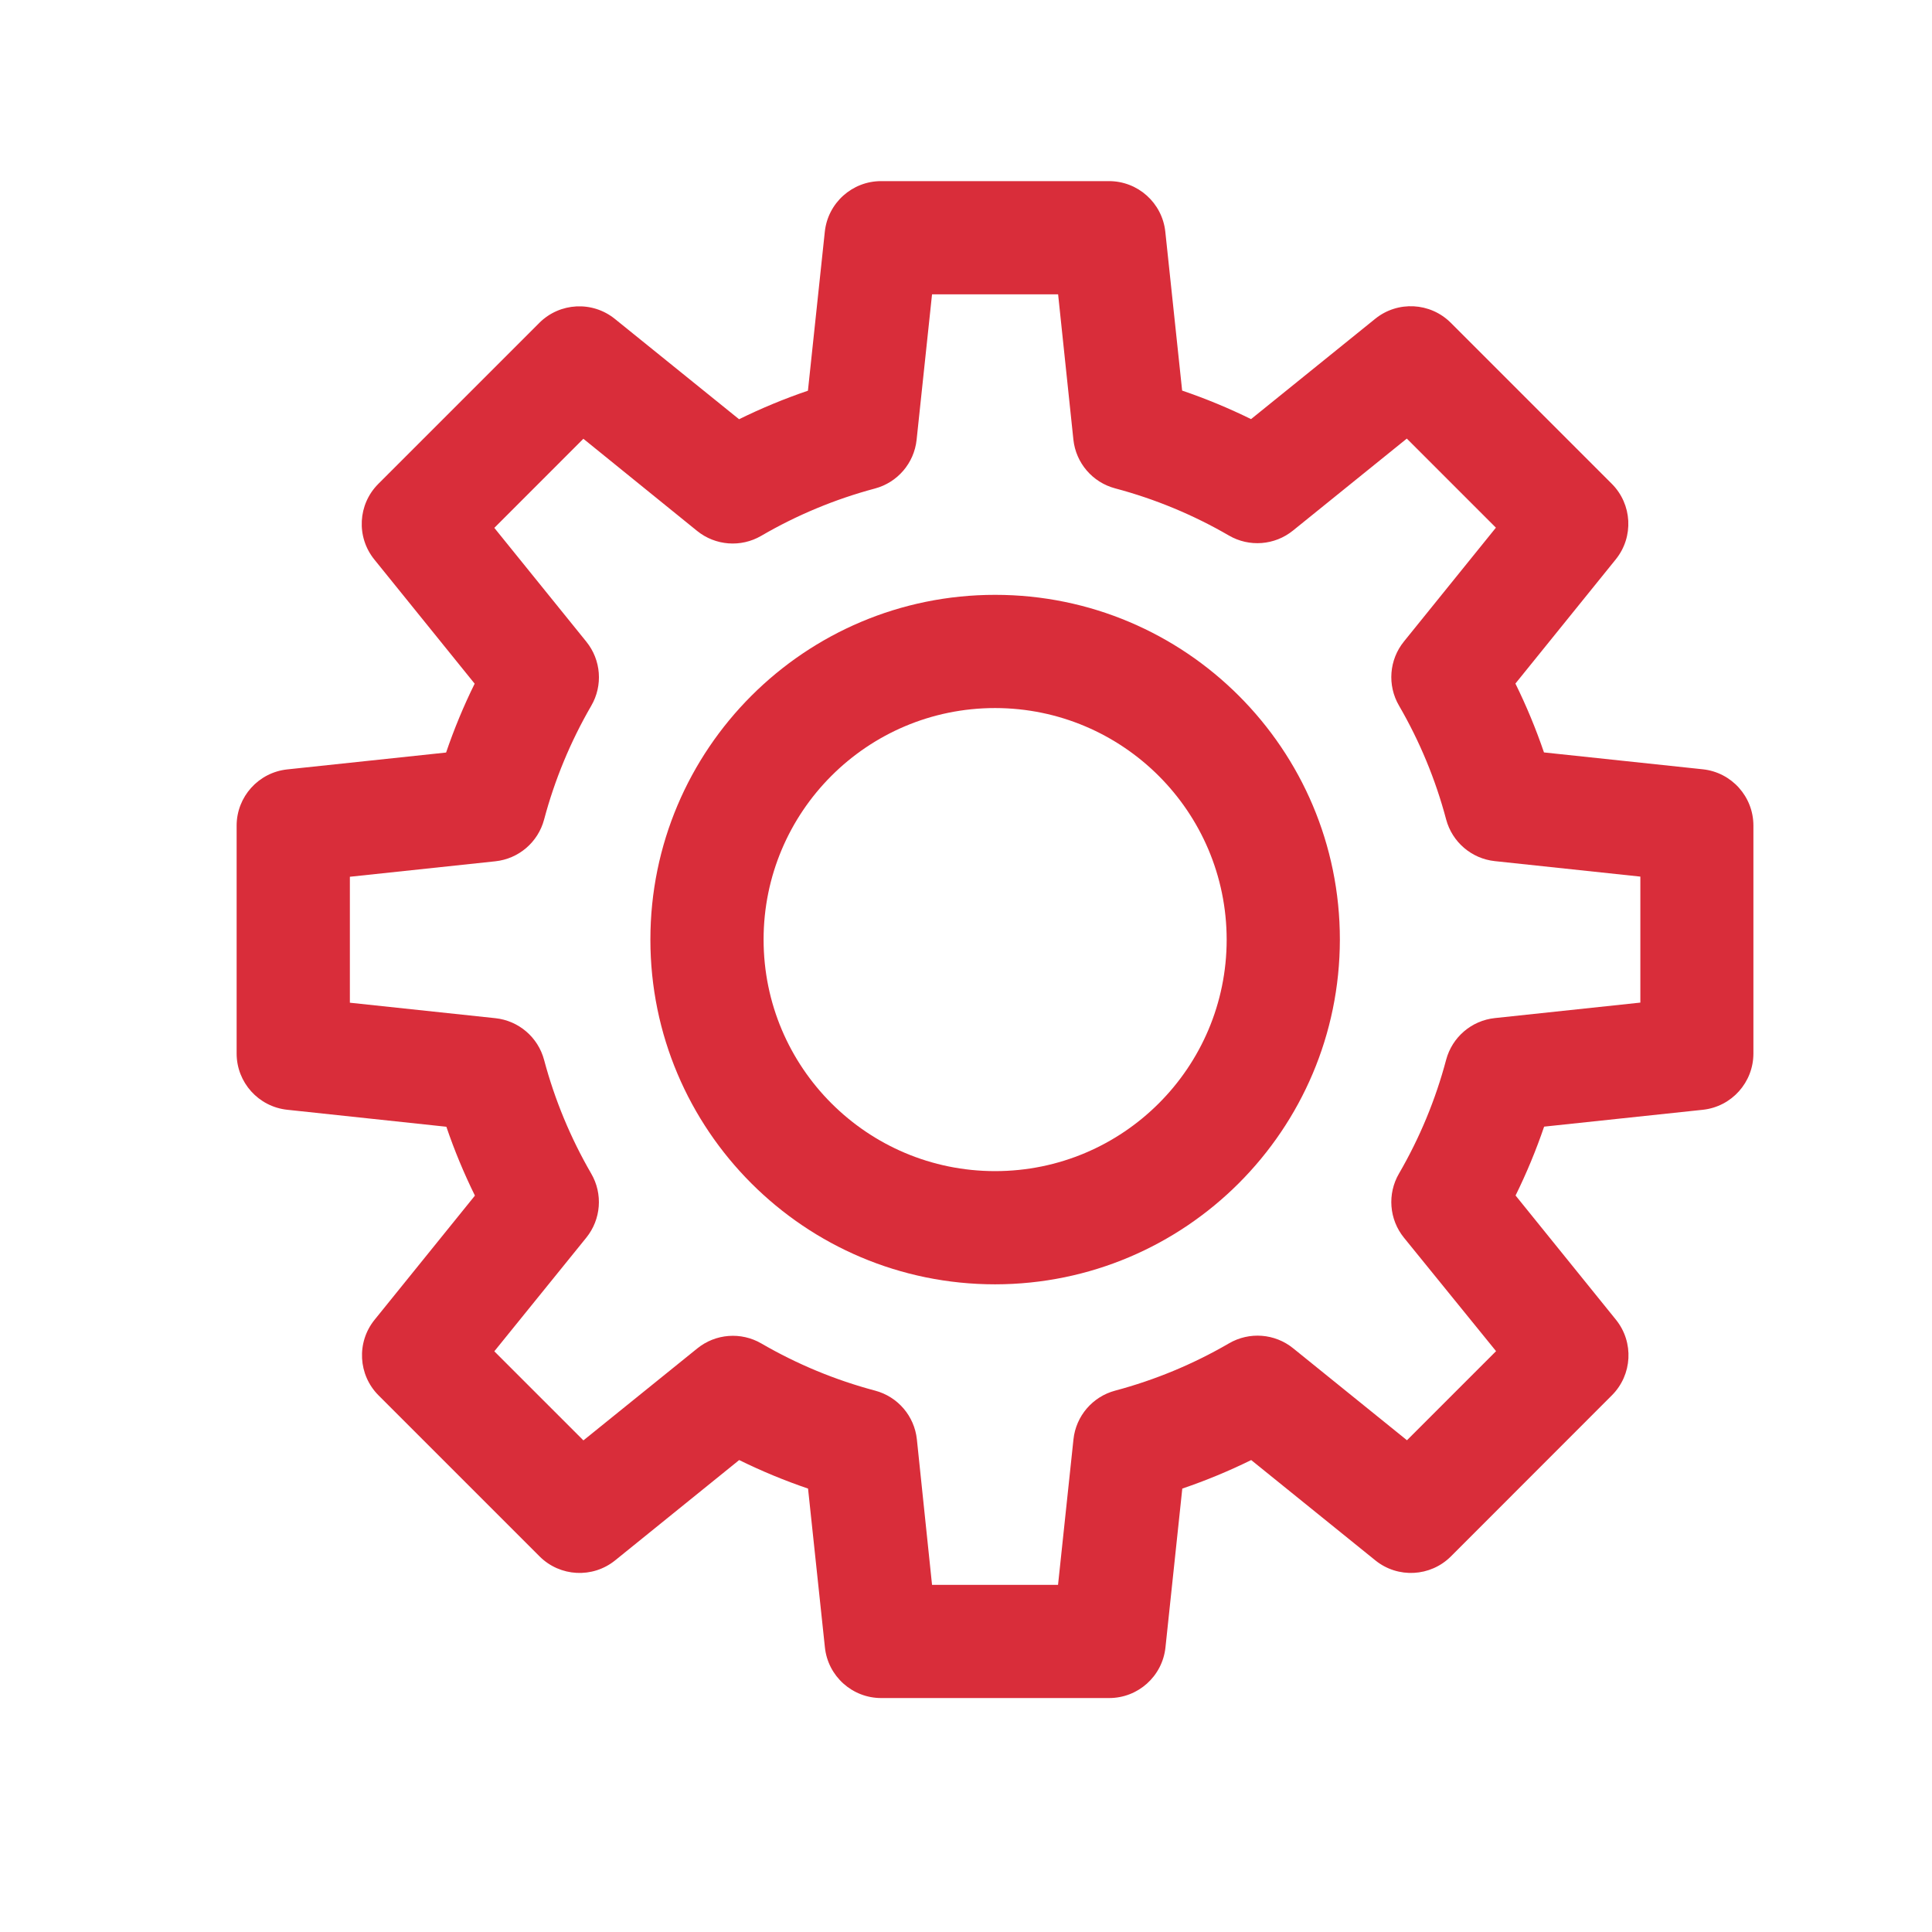
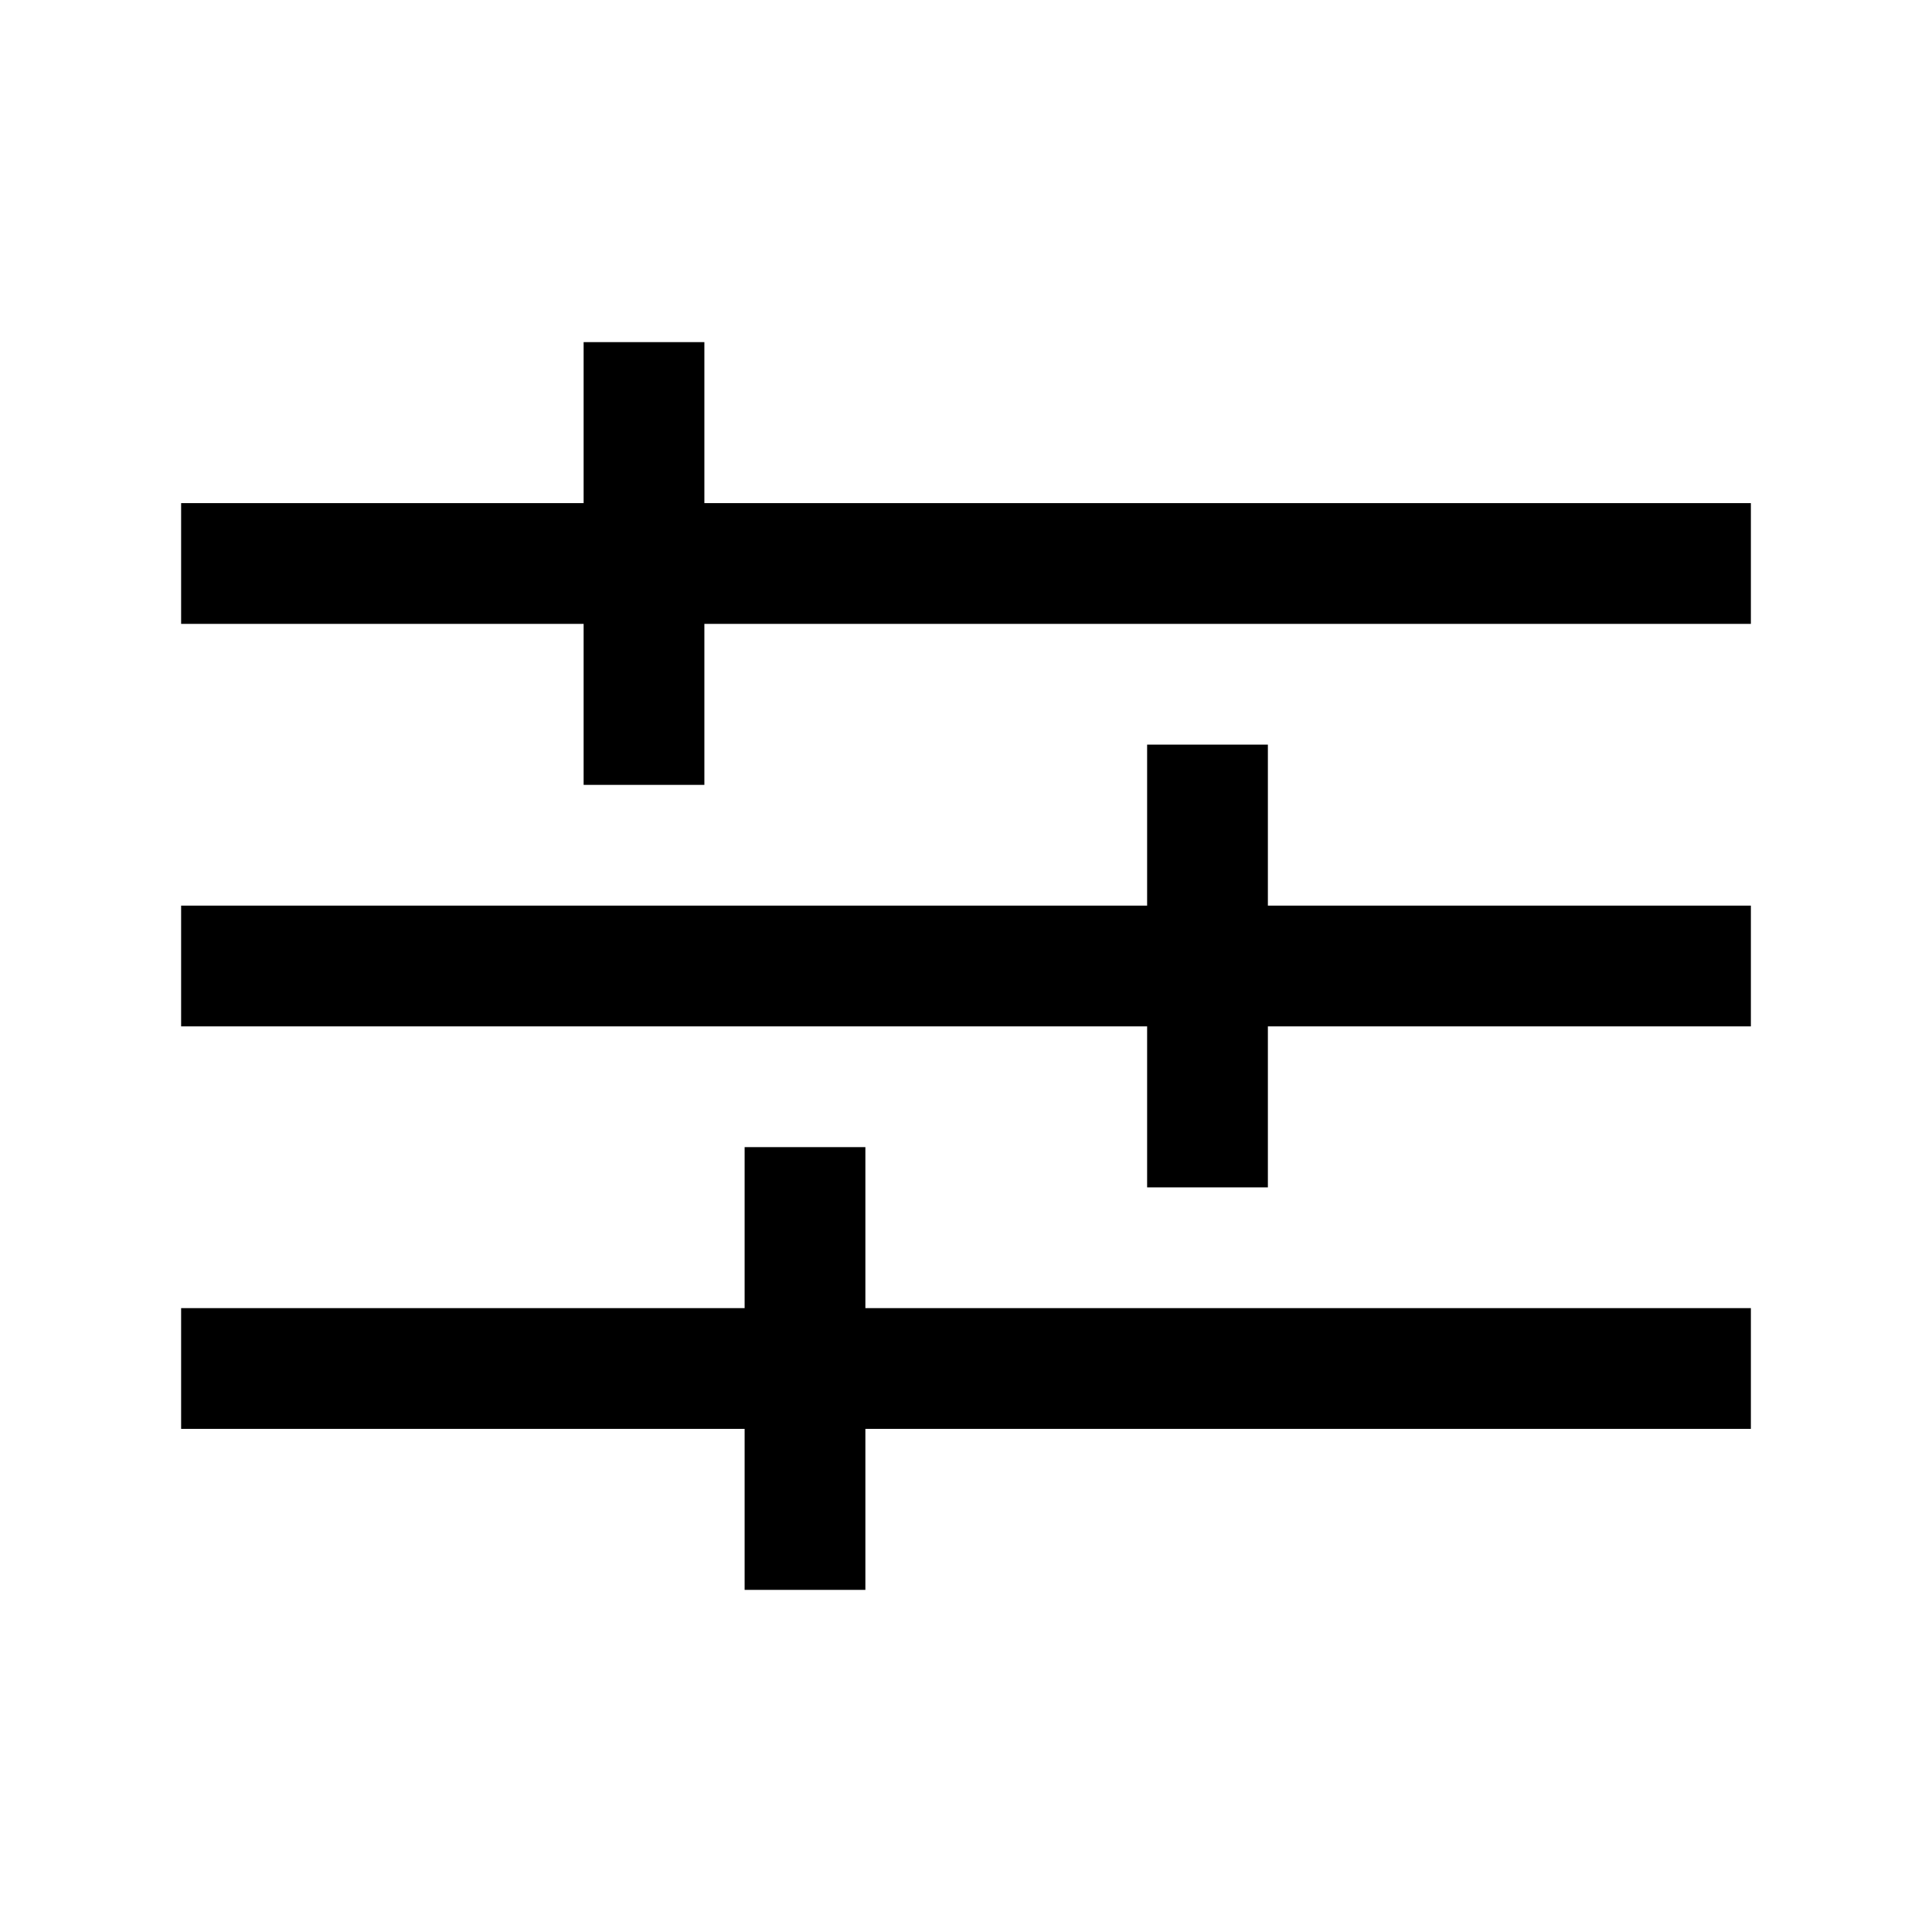
- <svg xmlns="http://www.w3.org/2000/svg" viewBox="0 0 512 512">
-   <g data-name="1" id="_1" fill="#d92d3a">
-     <path d="M293.9,450H233.53a15,15,0,0,1-14.92-13.42l-4.47-42.09a152.77,152.77,0,0,1-18.25-7.56L163,413.53a15,15,0,0,1-20-1.06l-42.69-42.69a15,15,0,0,1-1.06-20l26.61-32.93a152.15,152.15,0,0,1-7.57-18.25L76.13,294.1a15,15,0,0,1-13.42-14.91V218.81A15,15,0,0,1,76.13,203.9l42.09-4.47a152.15,152.15,0,0,1,7.57-18.25L99.18,148.25a15,15,0,0,1,1.06-20l42.69-42.69a15,15,0,0,1,20-1.06l32.93,26.6a152.77,152.77,0,0,1,18.25-7.56l4.47-42.09A15,15,0,0,1,233.53,48H293.9a15,15,0,0,1,14.92,13.42l4.46,42.09a152.91,152.91,0,0,1,18.26,7.56l32.92-26.6a15,15,0,0,1,20,1.06l42.69,42.69a15,15,0,0,1,1.06,20l-26.61,32.93a153.8,153.8,0,0,1,7.57,18.25l42.09,4.47a15,15,0,0,1,13.41,14.91v60.38A15,15,0,0,1,451.3,294.1l-42.09,4.47a153.8,153.8,0,0,1-7.57,18.25l26.61,32.93a15,15,0,0,1-1.06,20L384.5,412.47a15,15,0,0,1-20,1.06l-32.92-26.6a152.91,152.91,0,0,1-18.26,7.56l-4.46,42.09A15,15,0,0,1,293.9,450ZM247,420h33.39l4.09-38.56a15,15,0,0,1,11.06-12.91A123,123,0,0,0,325.7,356a15,15,0,0,1,17,1.31l30.16,24.37,23.61-23.61L372.06,328a15,15,0,0,1-1.31-17,122.63,122.63,0,0,0,12.49-30.14,15,15,0,0,1,12.92-11.06l38.55-4.1V232.31l-38.55-4.1a15,15,0,0,1-12.92-11.06A122.63,122.63,0,0,0,370.75,187a15,15,0,0,1,1.31-17l24.37-30.16-23.61-23.61-30.16,24.37a15,15,0,0,1-17,1.31,123,123,0,0,0-30.14-12.49,15,15,0,0,1-11.06-12.91L280.41,78H247l-4.09,38.56a15,15,0,0,1-11.07,12.91A122.79,122.79,0,0,0,201.73,142a15,15,0,0,1-17-1.31L154.6,116.28,131,139.89l24.38,30.16a15,15,0,0,1,1.3,17,123.41,123.41,0,0,0-12.49,30.14,15,15,0,0,1-12.91,11.06l-38.56,4.1v33.38l38.56,4.1a15,15,0,0,1,12.91,11.06A123.41,123.41,0,0,0,156.67,311a15,15,0,0,1-1.3,17L131,358.11l23.61,23.61,30.17-24.37a15,15,0,0,1,17-1.31,122.79,122.79,0,0,0,30.13,12.49,15,15,0,0,1,11.07,12.91ZM449.71,279.19h0Z" />
-     <path d="M263.71,340.36A91.36,91.36,0,1,1,355.08,249,91.46,91.46,0,0,1,263.71,340.36Zm0-152.72A61.36,61.36,0,1,0,325.08,249,61.43,61.43,0,0,0,263.71,187.64Z" />
-   </g>
+ <svg xmlns="http://www.w3.org/2000/svg" viewBox="0 0 24 24" fill="none" stroke="currentColor" stroke-width="1.5" stroke-linecap="square" stroke-linejoin="miter">
+   <path d="M3 7h18M3 12h18M3 17h18" />
+   <path d="M8 5v4M15 10v4M10 15v4" />
</svg>
